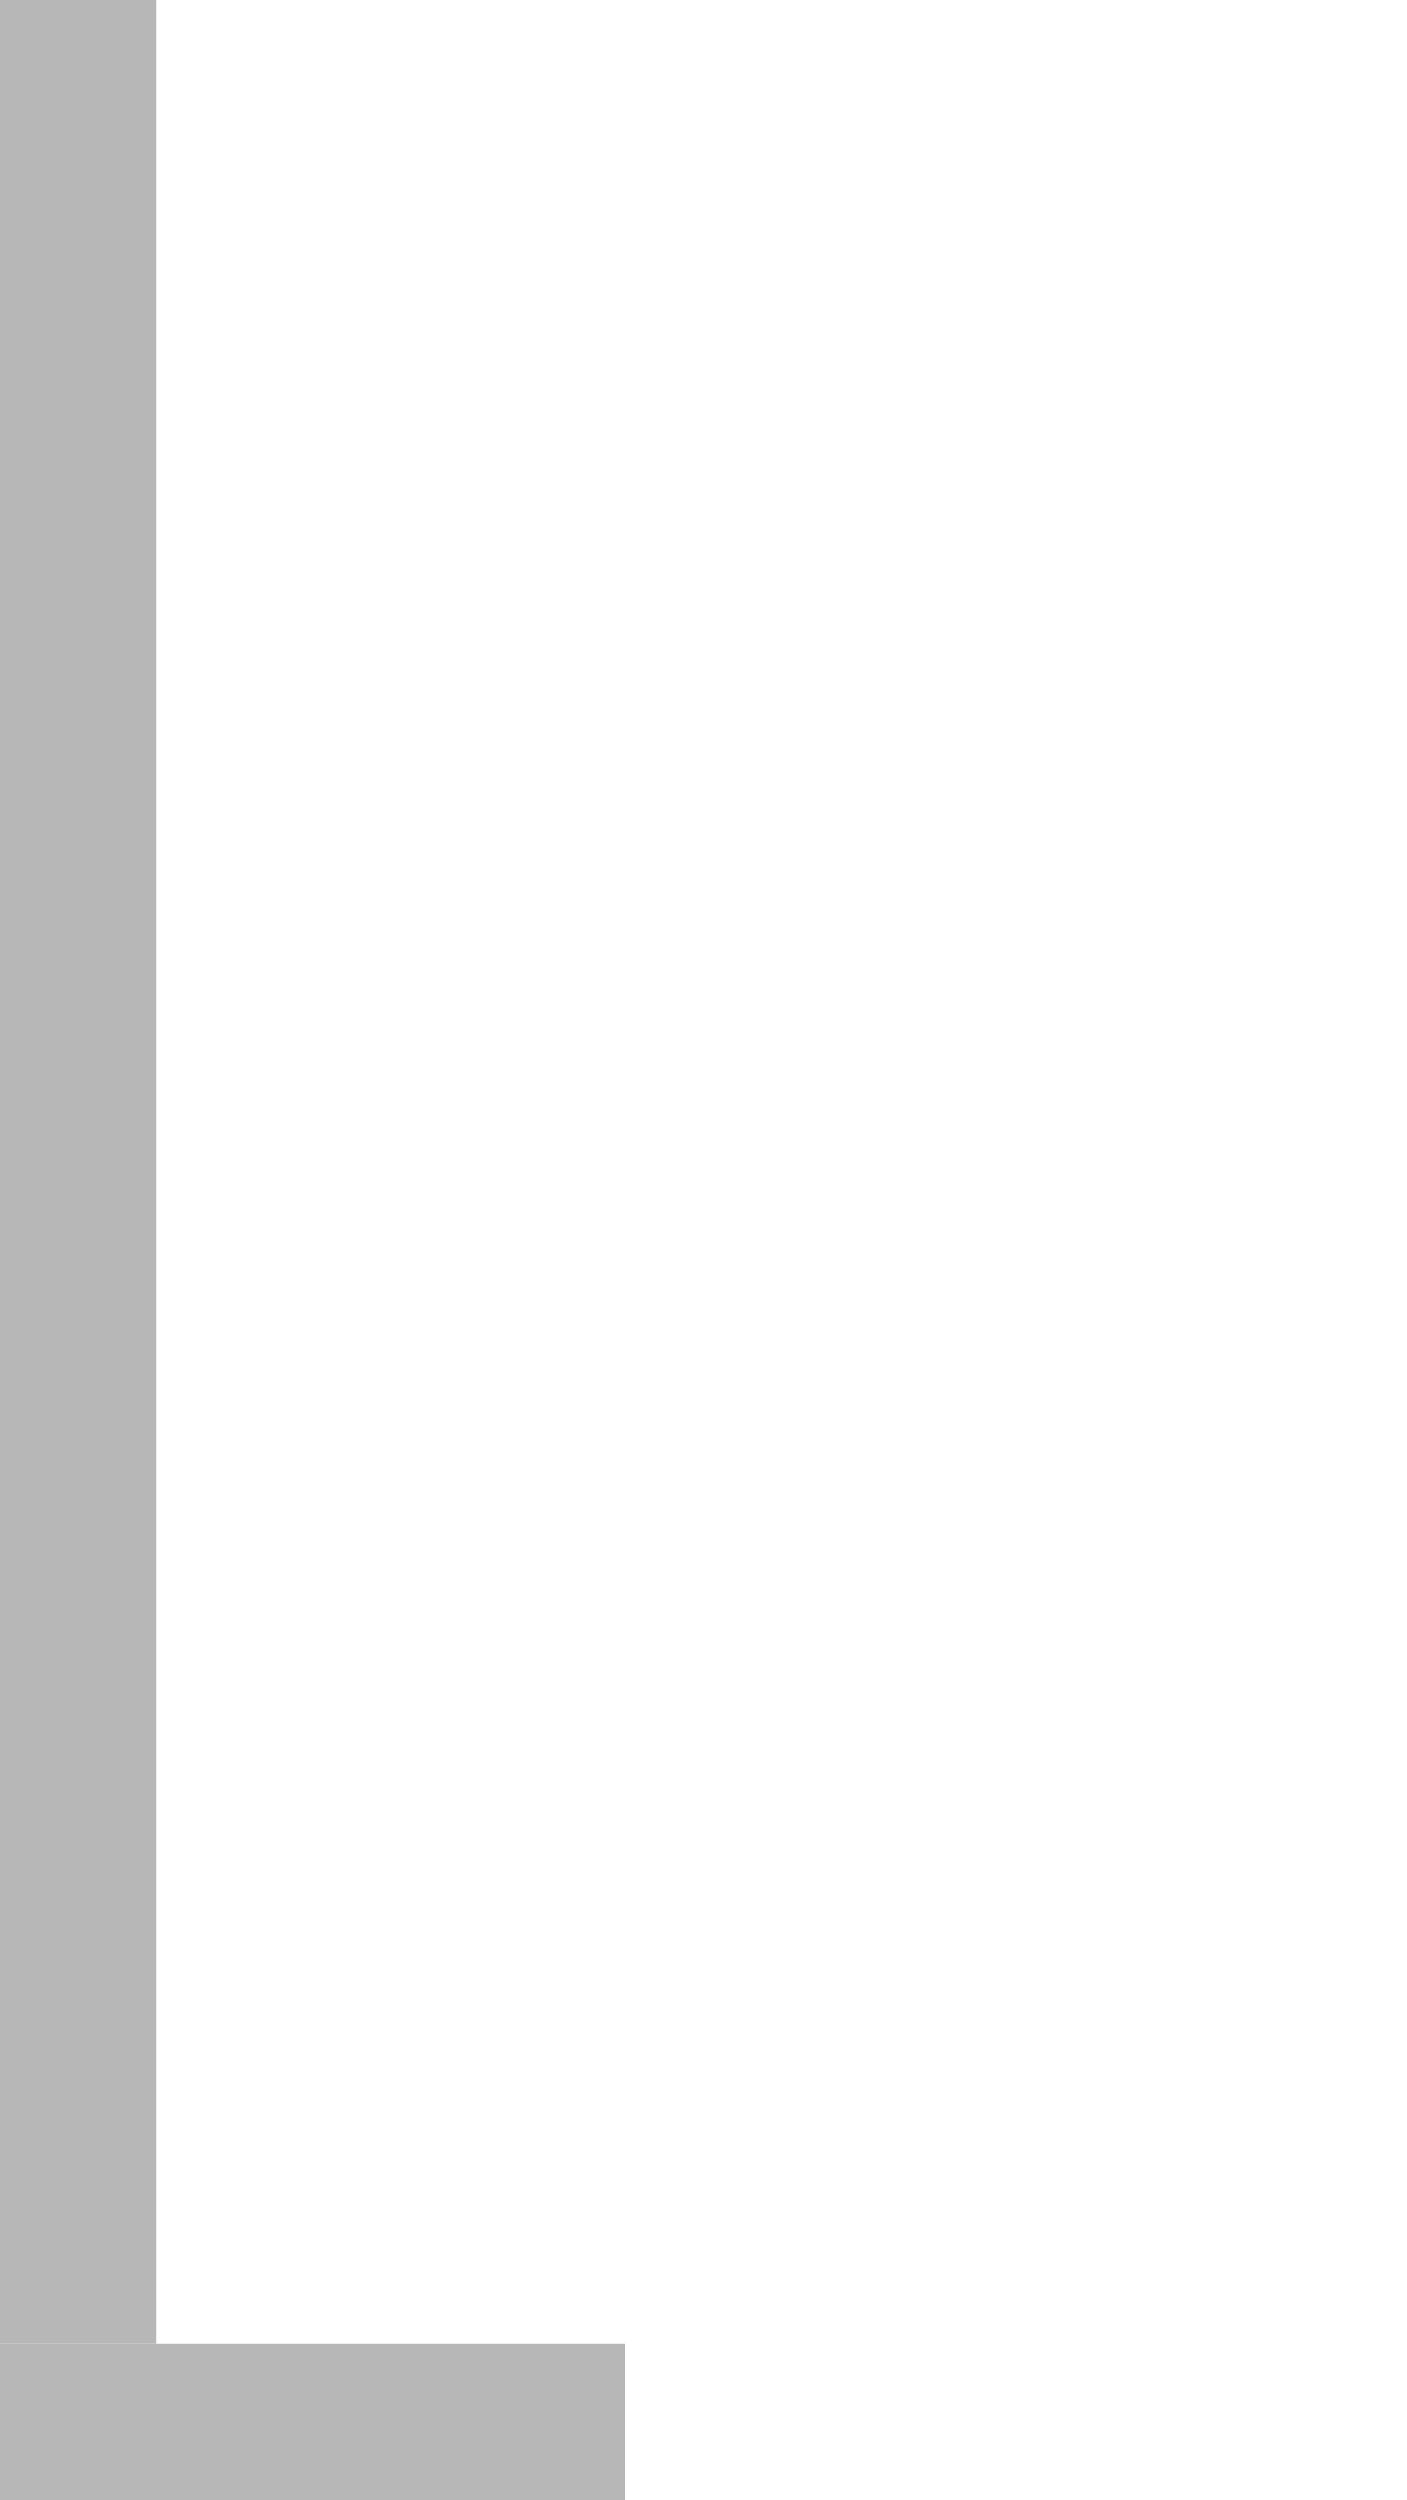
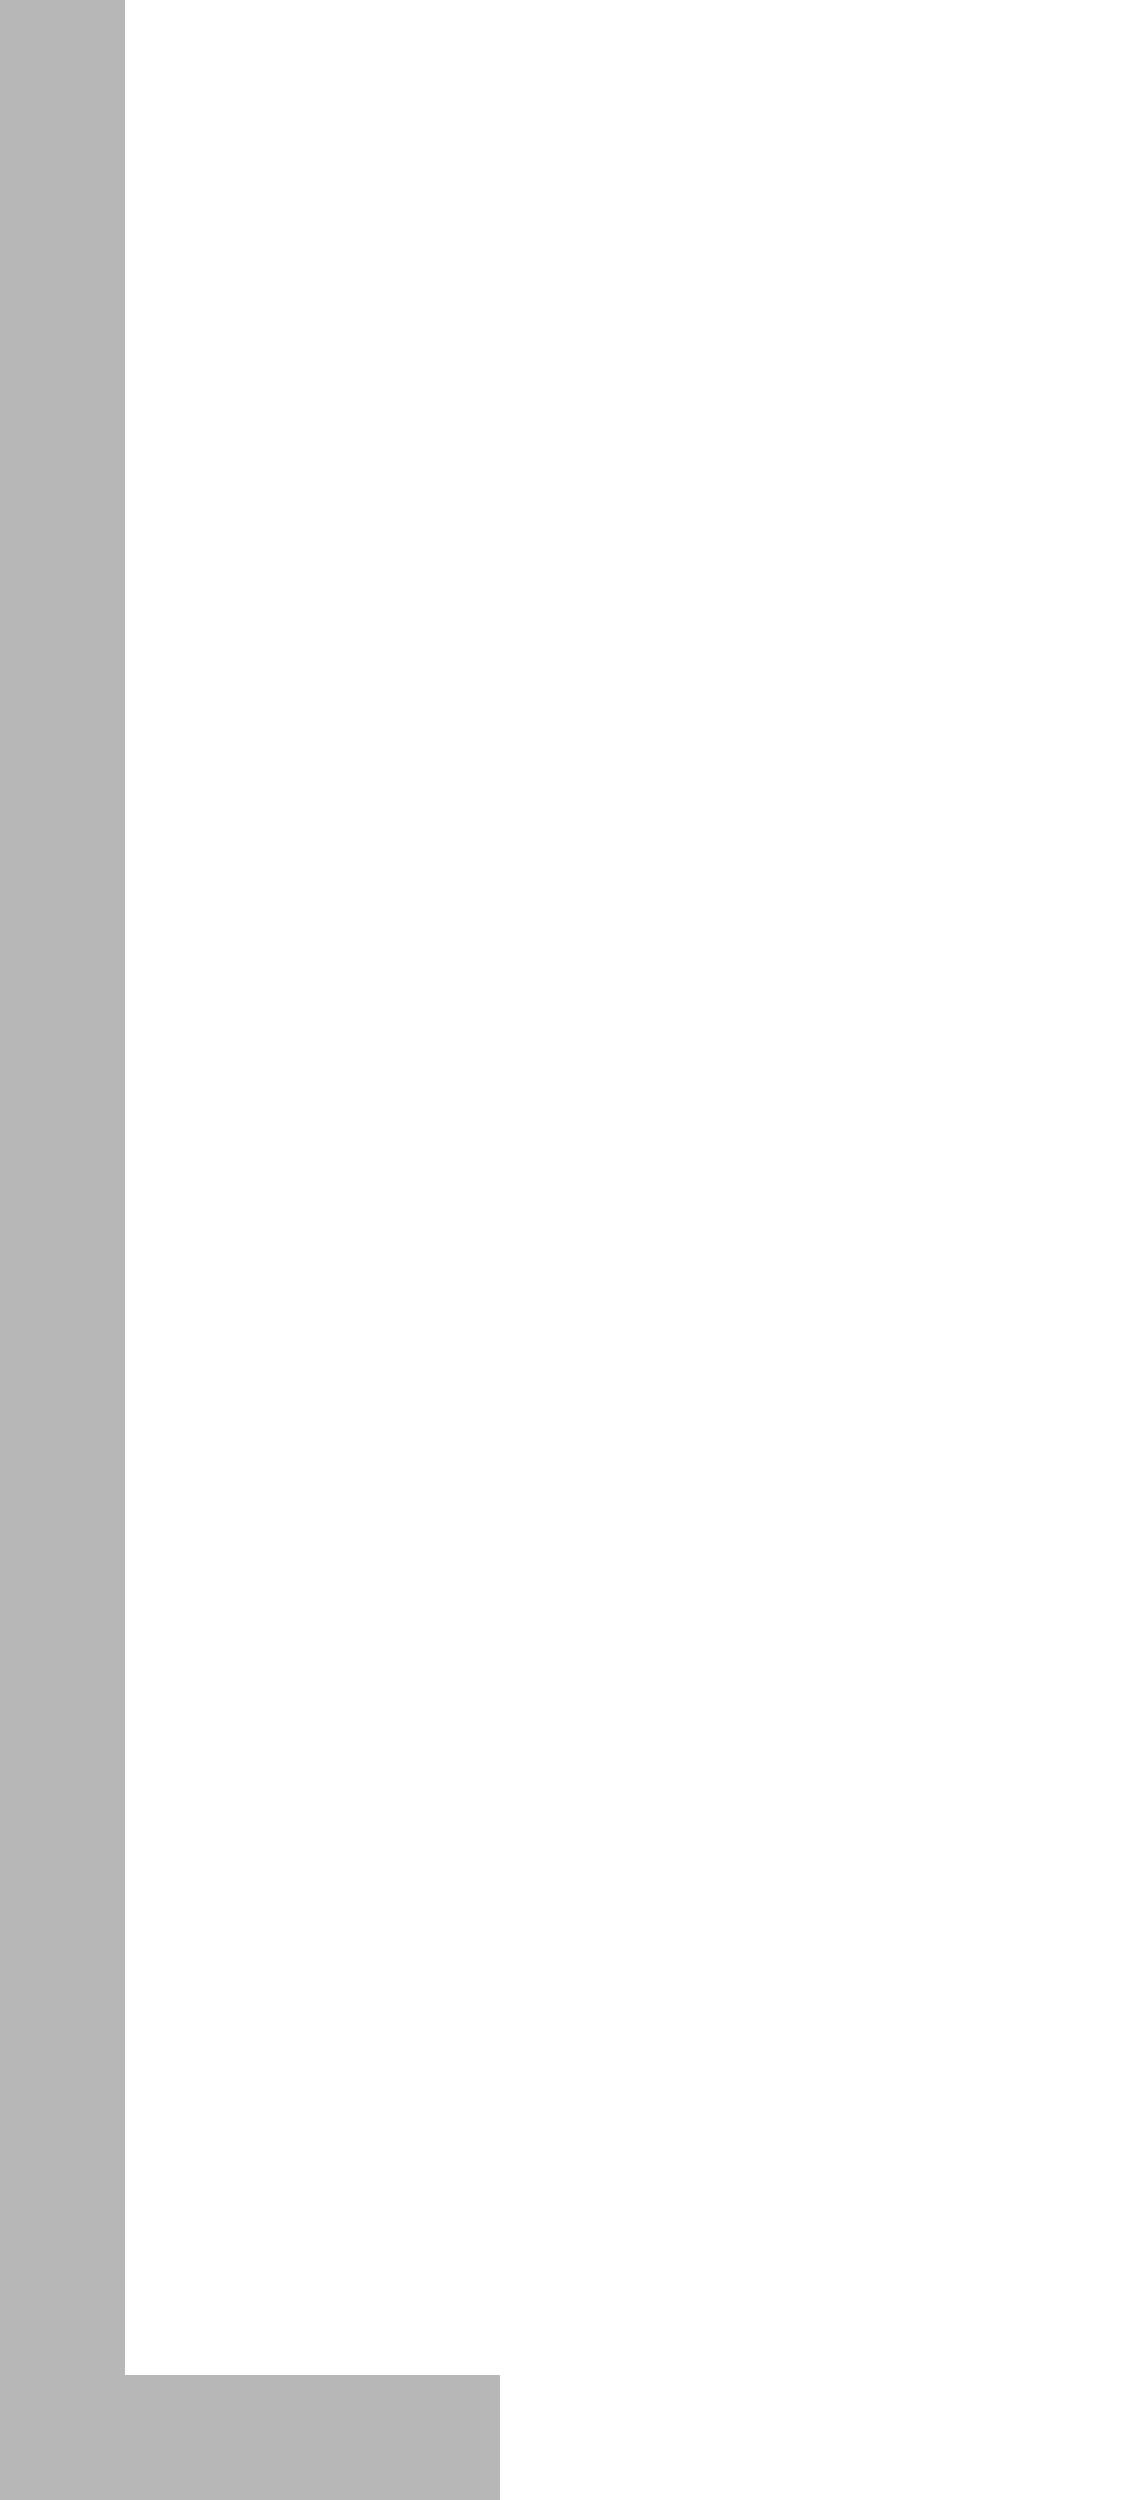
- <svg xmlns="http://www.w3.org/2000/svg" width="18" height="32" viewBox="0 0 18 32" fill="none">
-   <path d="M1 30V0" stroke="#B7B7B7" stroke-width="2" />
-   <rect x="0" y="30" width="8" height="2" fill="#B7B7B7" />
+ <svg xmlns="http://www.w3.org/2000/svg" width="18" height="40" viewBox="0 0 18 40" fill="none">
+   <path d="M1 38V0" stroke="#B7B7B7" stroke-width="2" />
+   <rect x="0" y="38" width="8" height="2" fill="#B7B7B7" />
</svg>
